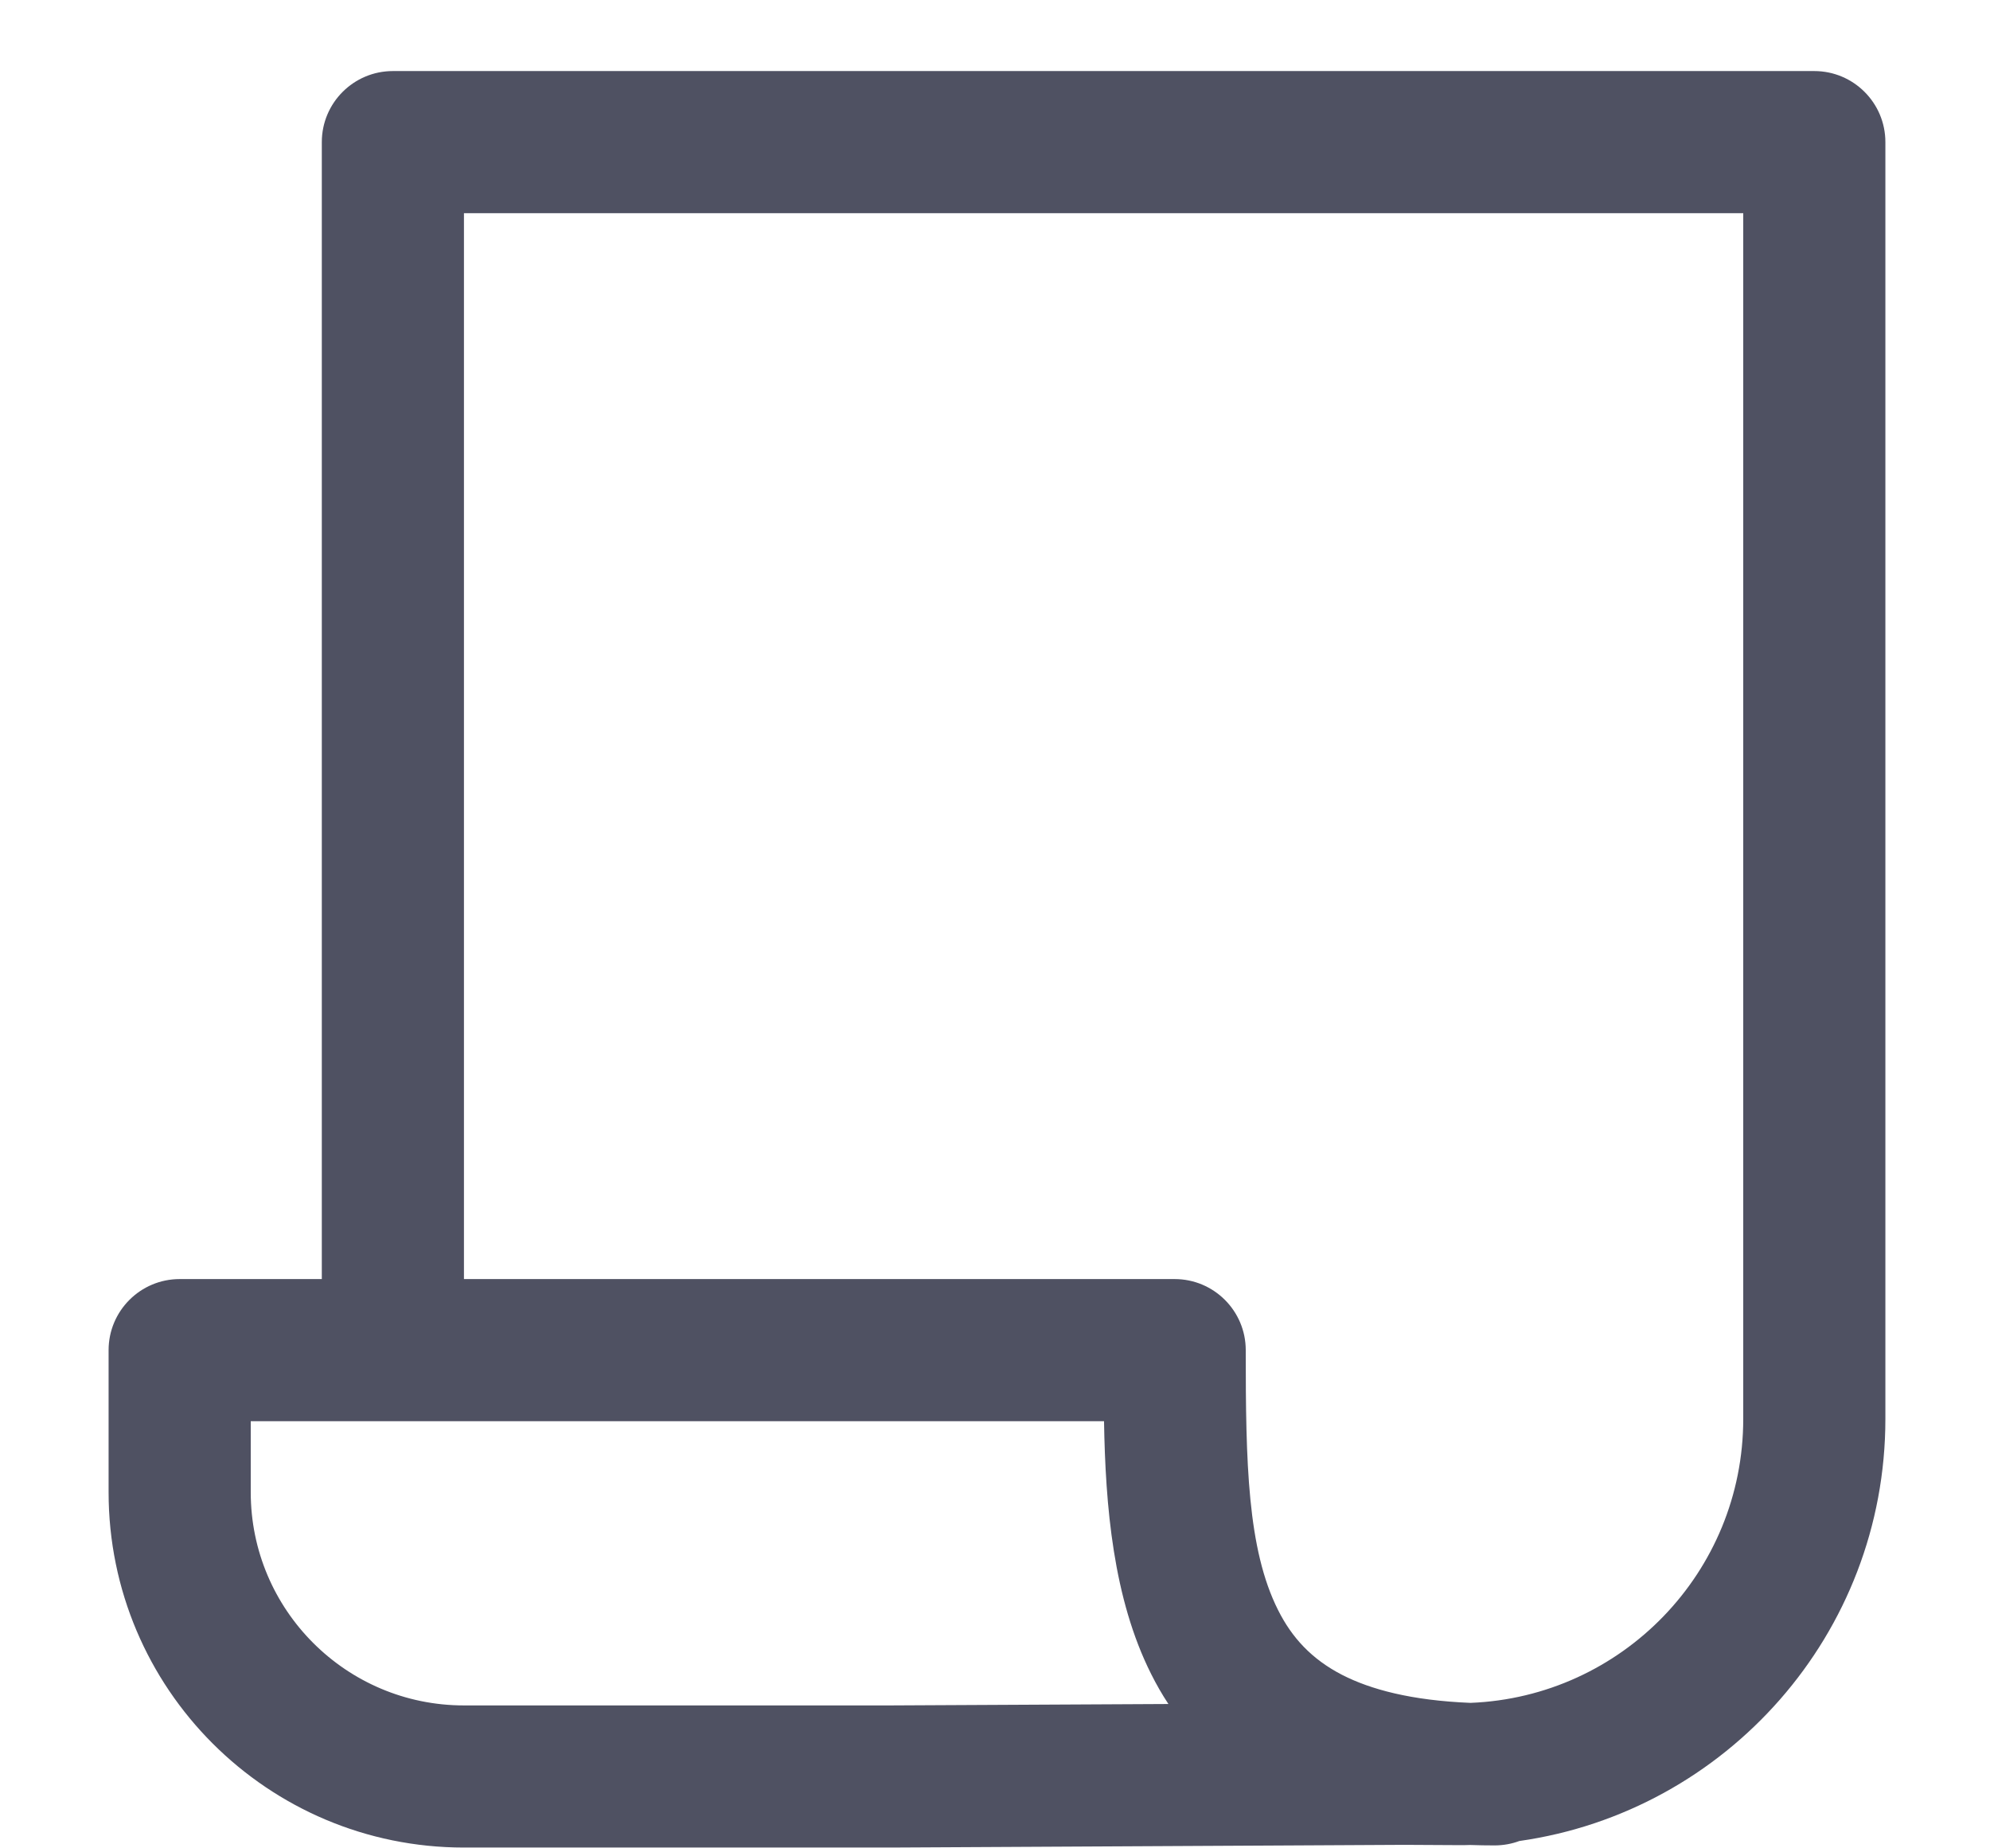
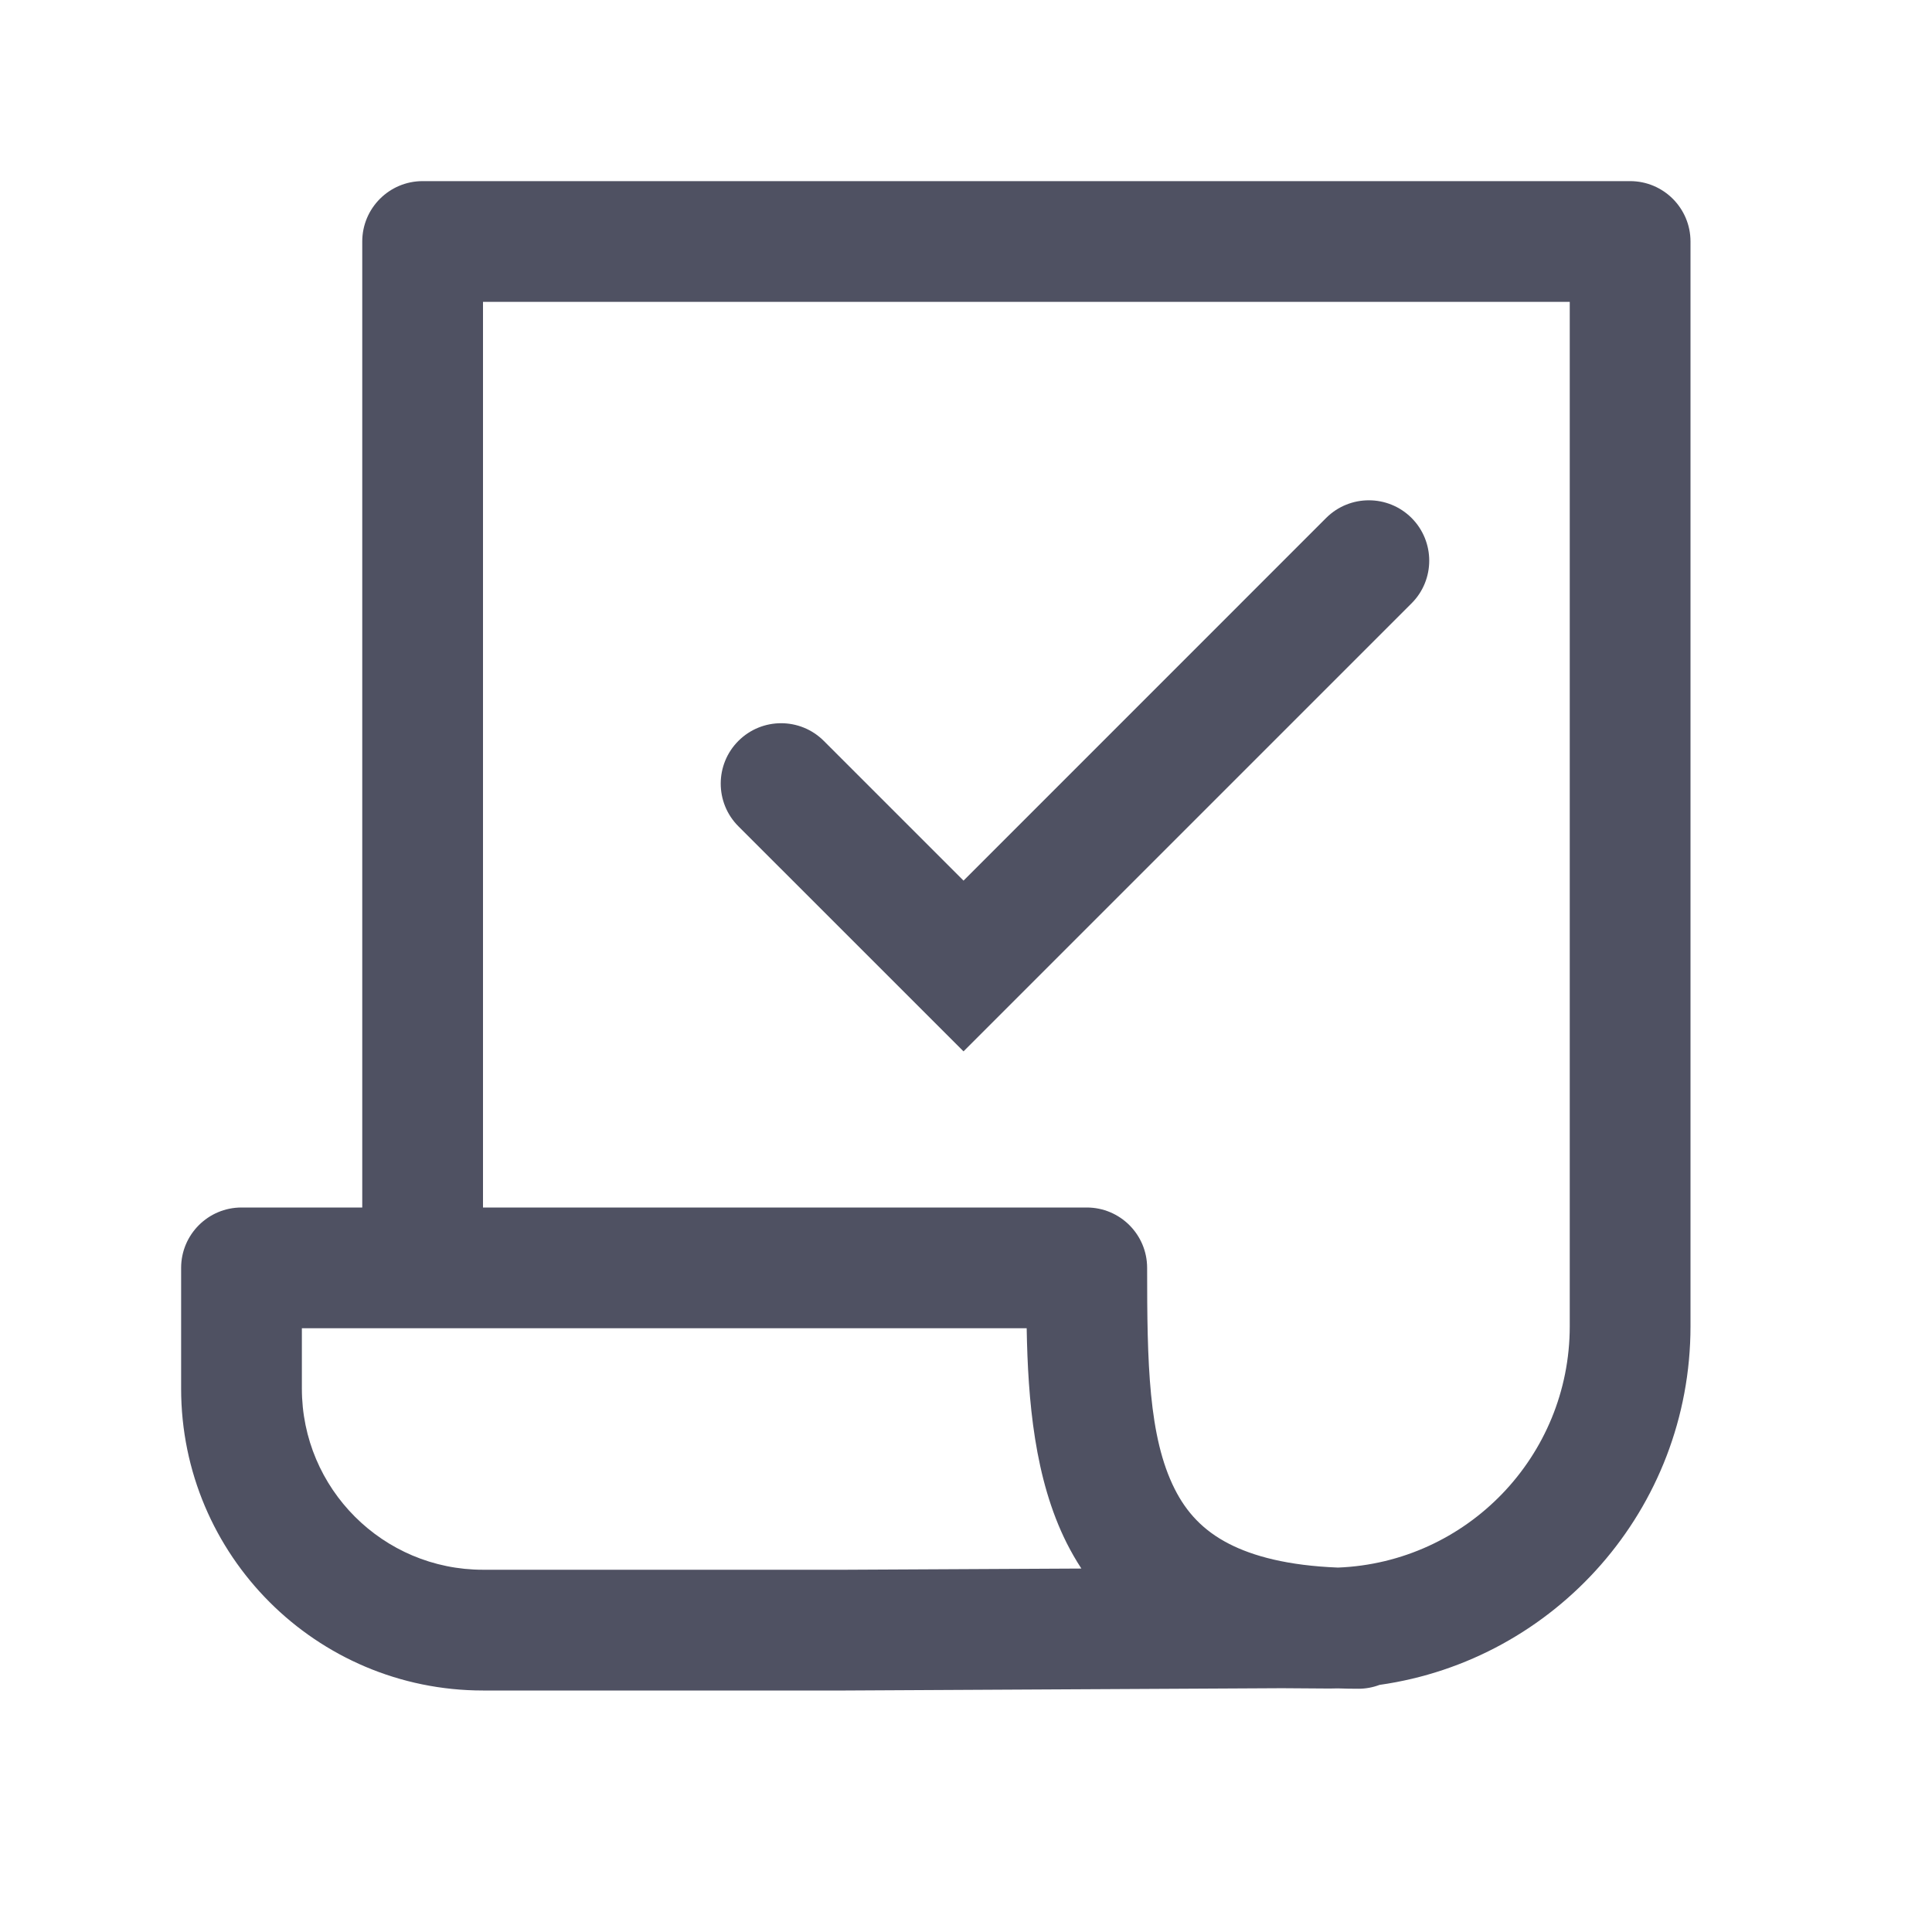
- <svg xmlns="http://www.w3.org/2000/svg" width="14" height="13" viewBox="0 0 14 13" fill="none">
-   <path fill-rule="evenodd" clip-rule="evenodd" d="M2.264 1C2.264 0.724 2.488 0.5 2.764 0.5H12.764C13.04 0.5 13.264 0.724 13.264 1V9.984C13.264 11.497 12.144 12.747 10.689 12.954C10.635 12.974 10.576 12.985 10.514 12.985C10.456 12.985 10.399 12.984 10.343 12.982C10.31 12.983 10.277 12.984 10.245 12.983L9.881 12.981L6.267 13L6.264 13H3.264C1.883 13 0.764 11.881 0.764 10.5V9.5C0.764 9.224 0.988 9 1.264 9H2.264V1ZM3.264 9H8.264C8.54 9 8.764 9.224 8.764 9.5C8.764 10.288 8.775 10.9 8.992 11.33C9.089 11.523 9.227 11.674 9.442 11.785C9.641 11.887 9.927 11.965 10.345 11.982C11.411 11.94 12.264 11.062 12.264 9.984V1.5H3.264V9ZM8.22 11.99C8.175 11.922 8.135 11.852 8.099 11.78C7.831 11.247 7.777 10.597 7.767 10H1.764V10.5C1.764 11.328 2.436 12 3.264 12H6.264L8.22 11.99Z" fill="#4F5162" />
+ <svg xmlns="http://www.w3.org/2000/svg" width="32" height="32" viewBox="0 0 32 32" fill="none">
+   <path fill-rule="evenodd" clip-rule="evenodd" d="M6 4C6 3.448 6.448 3 7 3H27C27.552 3 28 3.448 28 4V21.967C28 24.994 25.759 27.495 22.85 27.907C22.741 27.948 22.623 27.971 22.5 27.971C22.384 27.971 22.27 27.969 22.158 27.965C22.093 27.967 22.027 27.967 21.961 27.967L21.234 27.962L14.005 28L14 28H8C5.239 28 3 25.761 3 23V21C3 20.448 3.448 20 4 20H6V4ZM8 20H18C18.552 20 19 20.448 19 21C19 22.577 19.022 23.799 19.456 24.661C19.649 25.045 19.925 25.349 20.356 25.57C20.753 25.774 21.326 25.931 22.161 25.964C24.294 25.88 26 24.124 26 21.967V5H8V20ZM17.911 25.98C17.822 25.844 17.742 25.704 17.669 25.56C17.133 24.494 17.026 23.194 17.005 22H5V23C5 24.657 6.343 26 8 26H14L17.911 25.98Z" fill="#4F5162" />
+   <path fill-rule="evenodd" clip-rule="evenodd" d="M23.38 8.579C23.77 8.97 23.77 9.603 23.38 9.993L15.959 17.414L12.23 13.686C11.84 13.296 11.84 12.662 12.23 12.272C12.621 11.881 13.254 11.881 13.645 12.272L15.959 14.586L21.965 8.579C22.356 8.189 22.989 8.189 23.38 8.579Z" fill="#4F5162" />
</svg>
